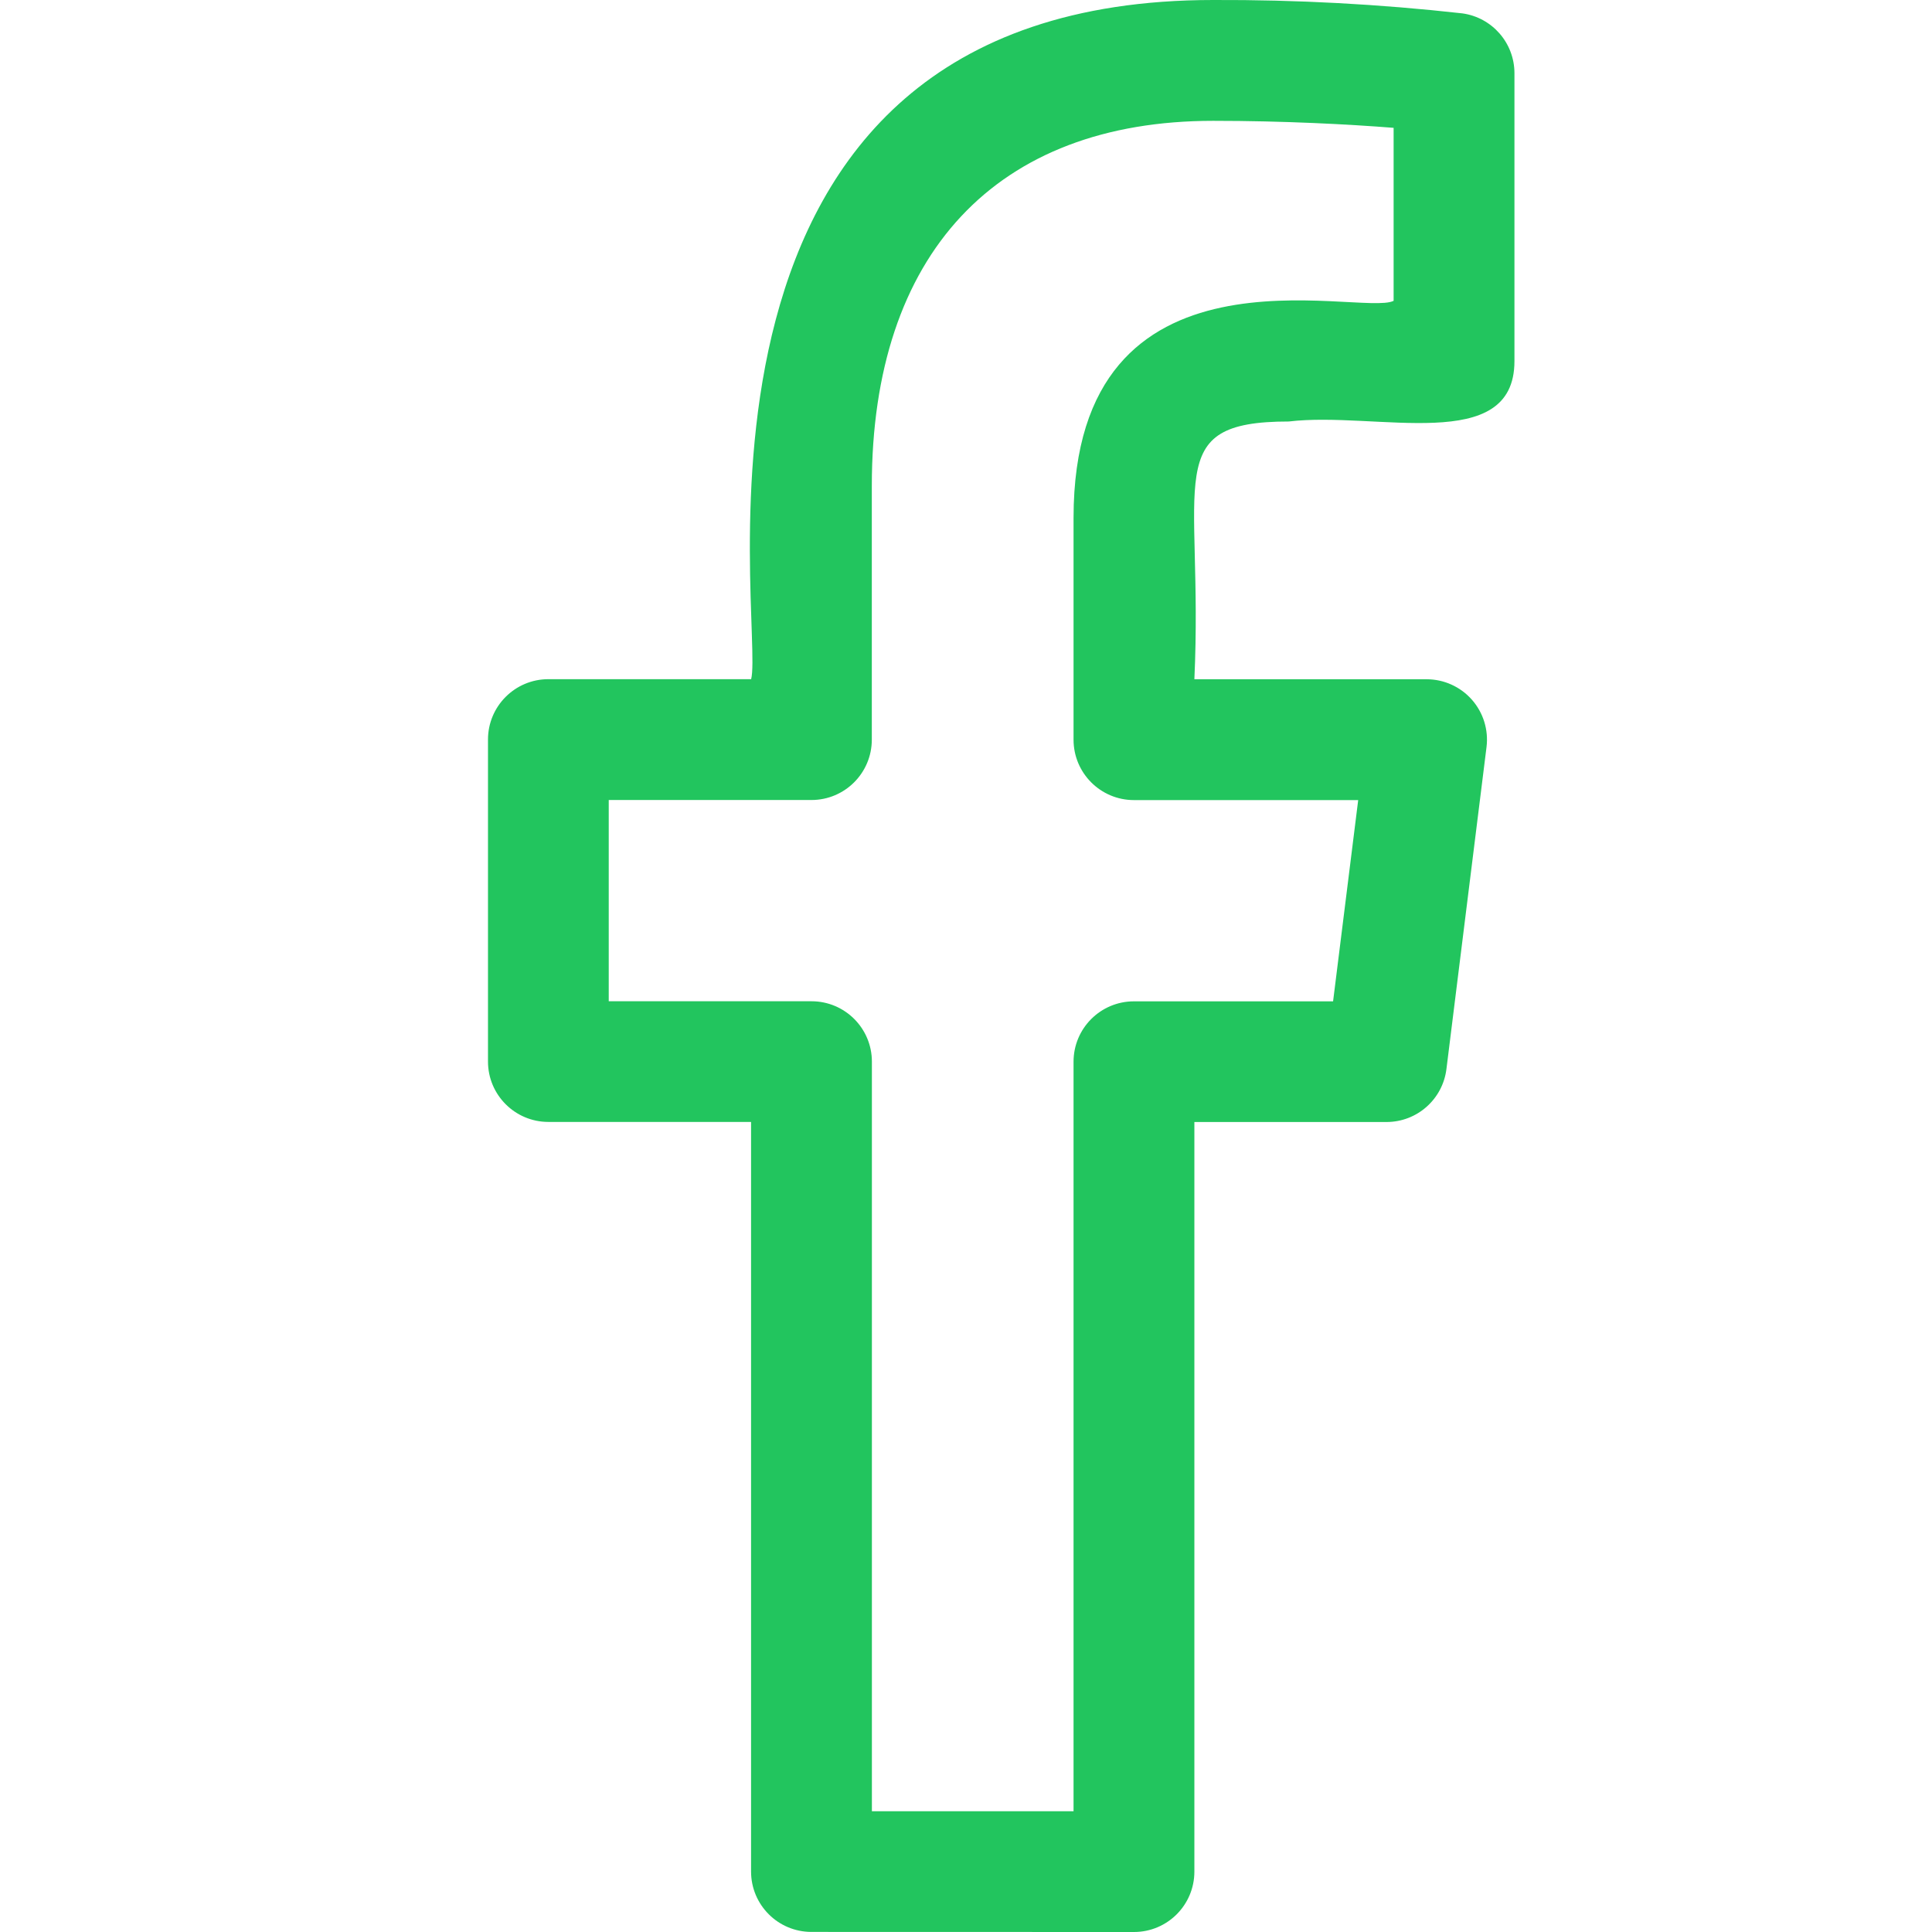
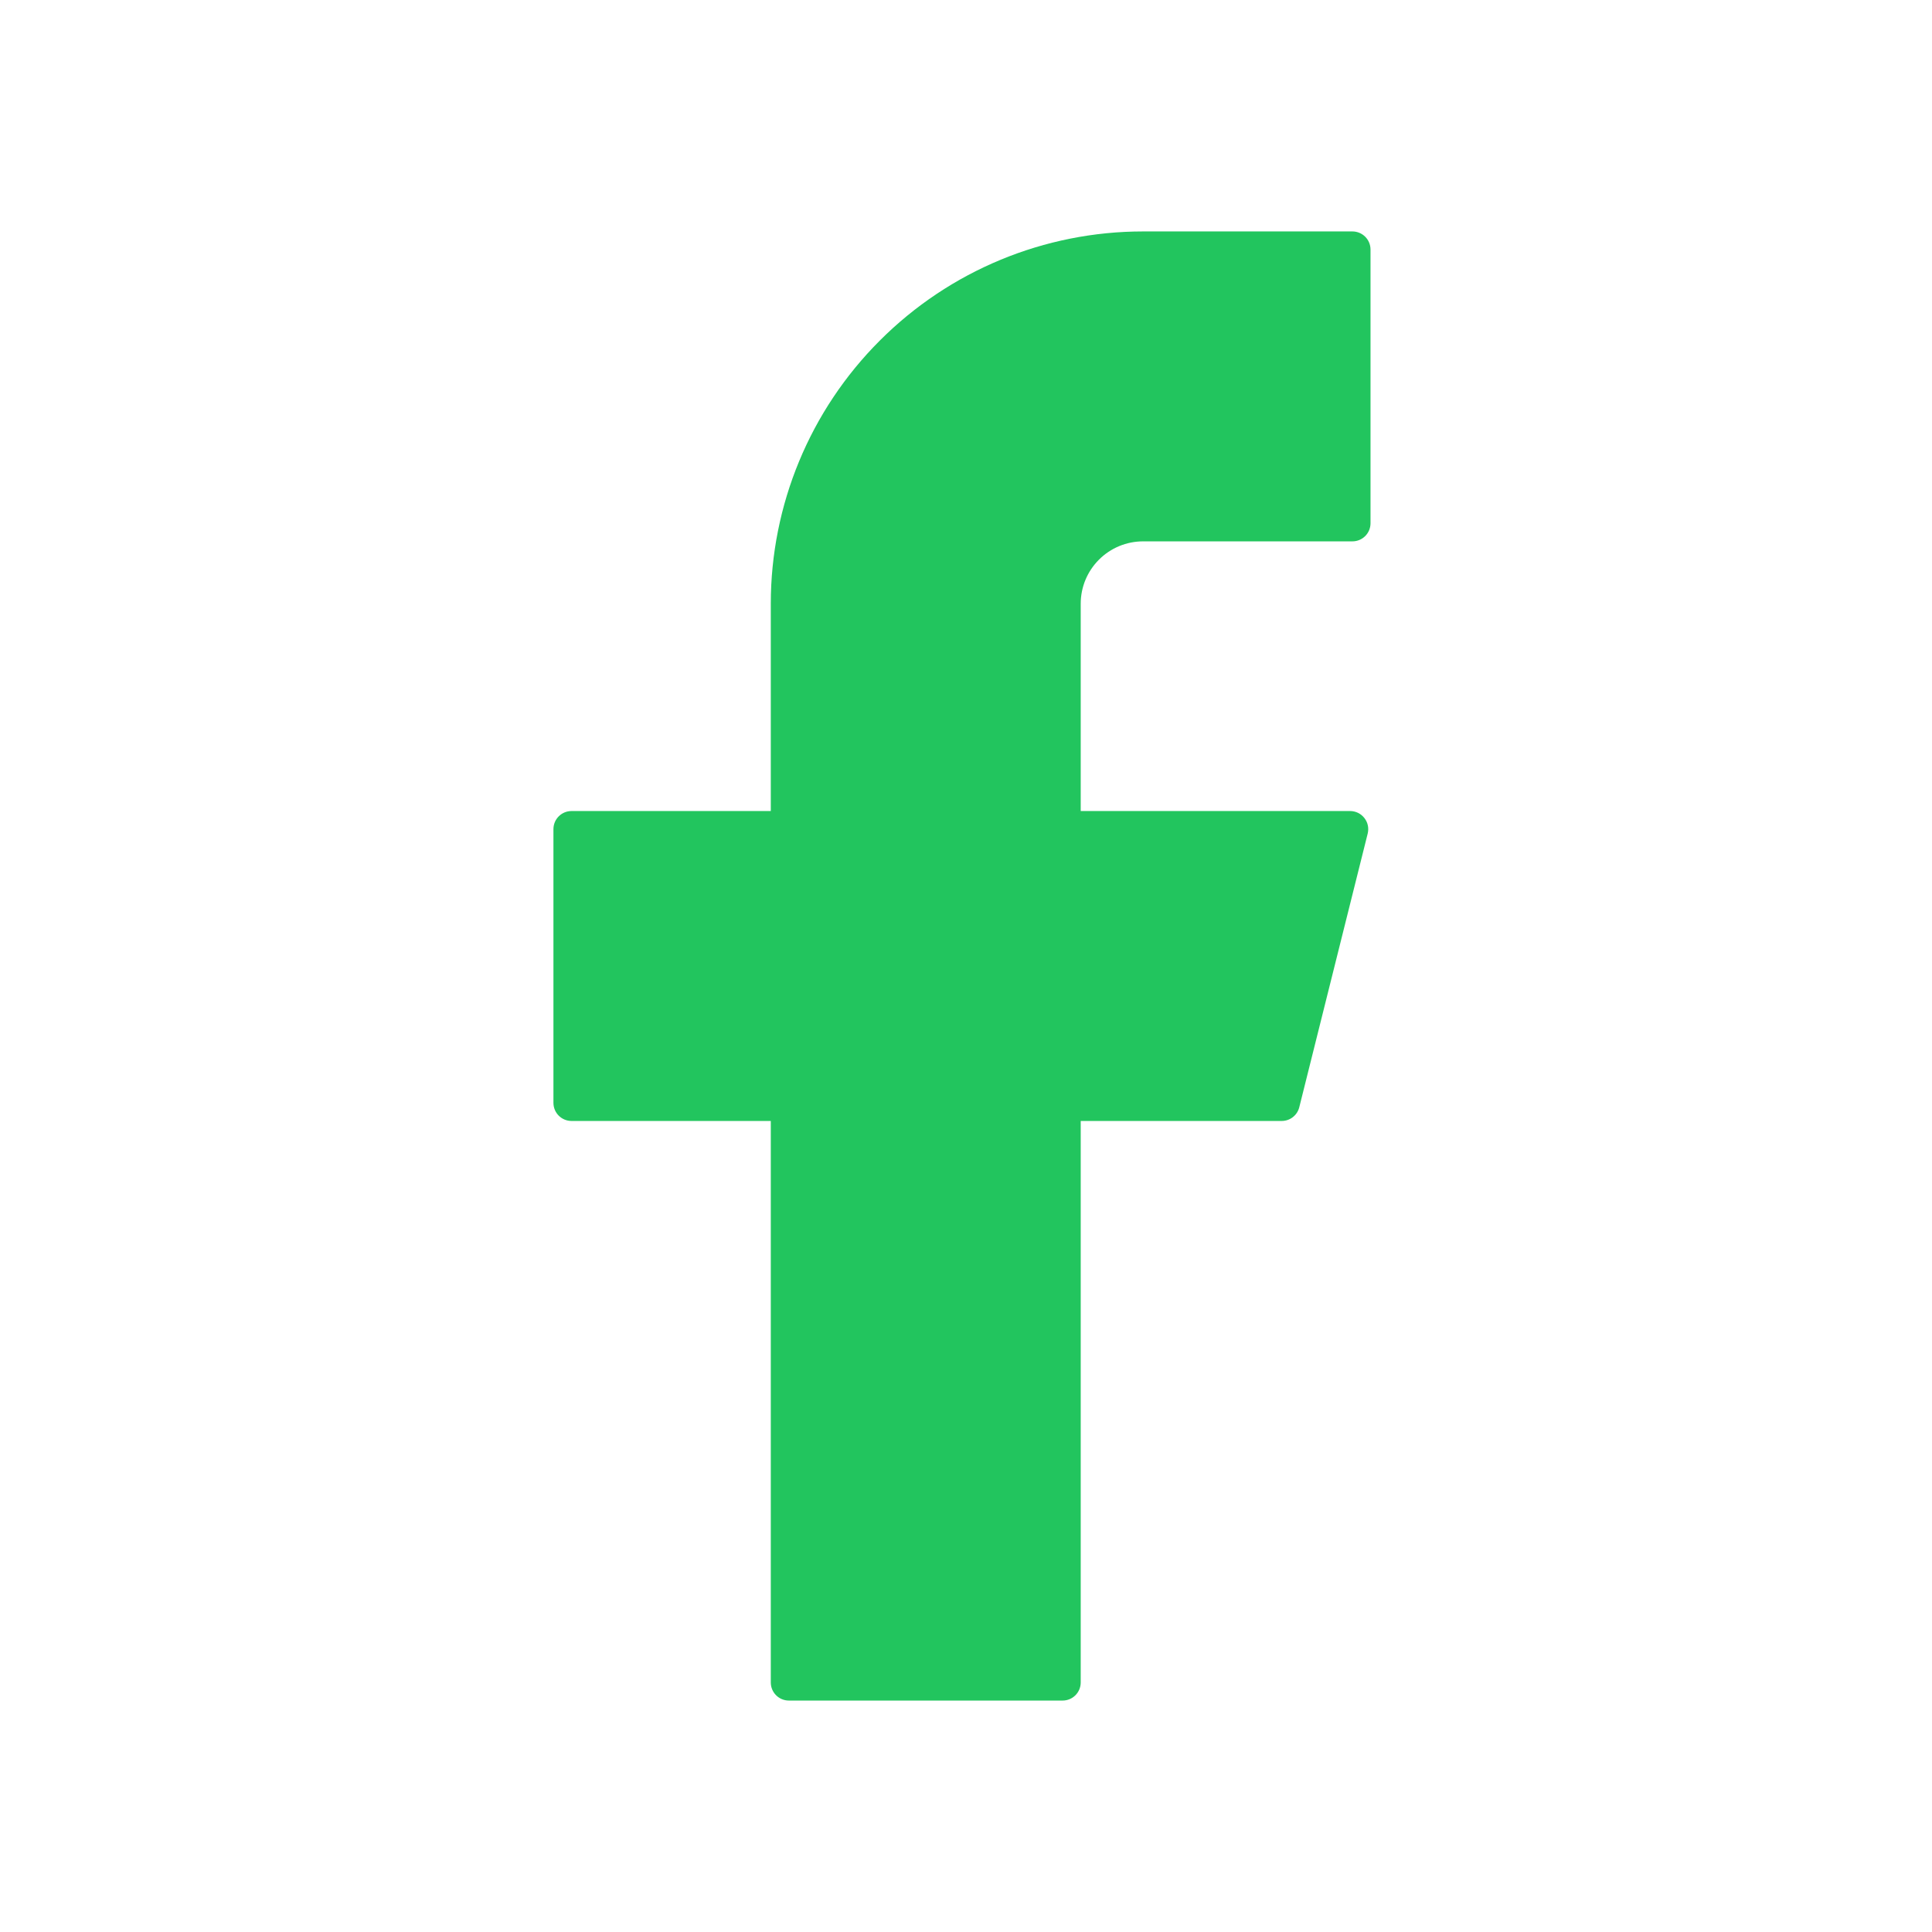
- <svg xmlns="http://www.w3.org/2000/svg" width="20px" height="20px" fill="#22C55E" viewBox="0 0 24 24">
-   <path d="M6.812 13.937H9.33v9.312c0 .414.335.75.75.75l4.007.001a.75.75 0 0 0 .75-.75v-9.312h2.387a.75.75 0 0 0 .744-.657l.498-4a.75.75 0 0 0-.744-.843h-2.885c.113-2.471-.435-3.202 1.172-3.202 1.088-.13 2.804.421 2.804-.75V.909a.75.75 0 0 0-.648-.743A26.926 26.926 0 0 0 15.071 0c-7.01 0-5.567 7.772-5.74 8.437H6.812a.75.75 0 0 0-.75.75v4c0 .414.336.75.75.75zm.75-3.999h2.518a.75.75 0 0 0 .75-.75V6.037c0-2.883 1.545-4.536 4.24-4.536.878 0 1.686.043 2.242.087v2.149c-.402.205-3.976-.884-3.976 2.697v2.755c0 .414.336.75.75.75h2.786l-.312 2.5h-2.474a.75.75 0 0 0-.75.75V22.5h-2.505v-9.312a.75.75 0 0 0-.75-.75H7.562z" data-original="#000000" />
+ <svg xmlns="http://www.w3.org/2000/svg" width="24" height="24" viewBox="0 0 24 24" fill="none">
+   <path d="M14.2 2.875C12.973 2.875 11.797 3.362 10.93 4.23C10.062 5.097 9.575 6.273 9.575 7.5V10.075H7.1C6.976 10.075 6.875 10.175 6.875 10.3V13.7C6.875 13.824 6.975 13.925 7.1 13.925H9.575V20.9C9.575 21.024 9.675 21.125 9.8 21.125H13.2C13.324 21.125 13.425 21.025 13.425 20.9V13.925H15.922C16.025 13.925 16.115 13.855 16.14 13.755L16.99 10.355C16.998 10.322 16.999 10.287 16.992 10.254C16.985 10.22 16.97 10.189 16.949 10.162C16.928 10.135 16.901 10.113 16.871 10.098C16.84 10.083 16.806 10.075 16.772 10.075H13.425V7.5C13.425 7.398 13.445 7.297 13.484 7.203C13.523 7.109 13.58 7.024 13.652 6.952C13.724 6.88 13.809 6.823 13.903 6.784C13.997 6.745 14.098 6.725 14.2 6.725H16.8C16.924 6.725 17.025 6.625 17.025 6.5V3.1C17.025 2.976 16.925 2.875 16.8 2.875H14.2Z" fill="#22C55E" />
</svg>
